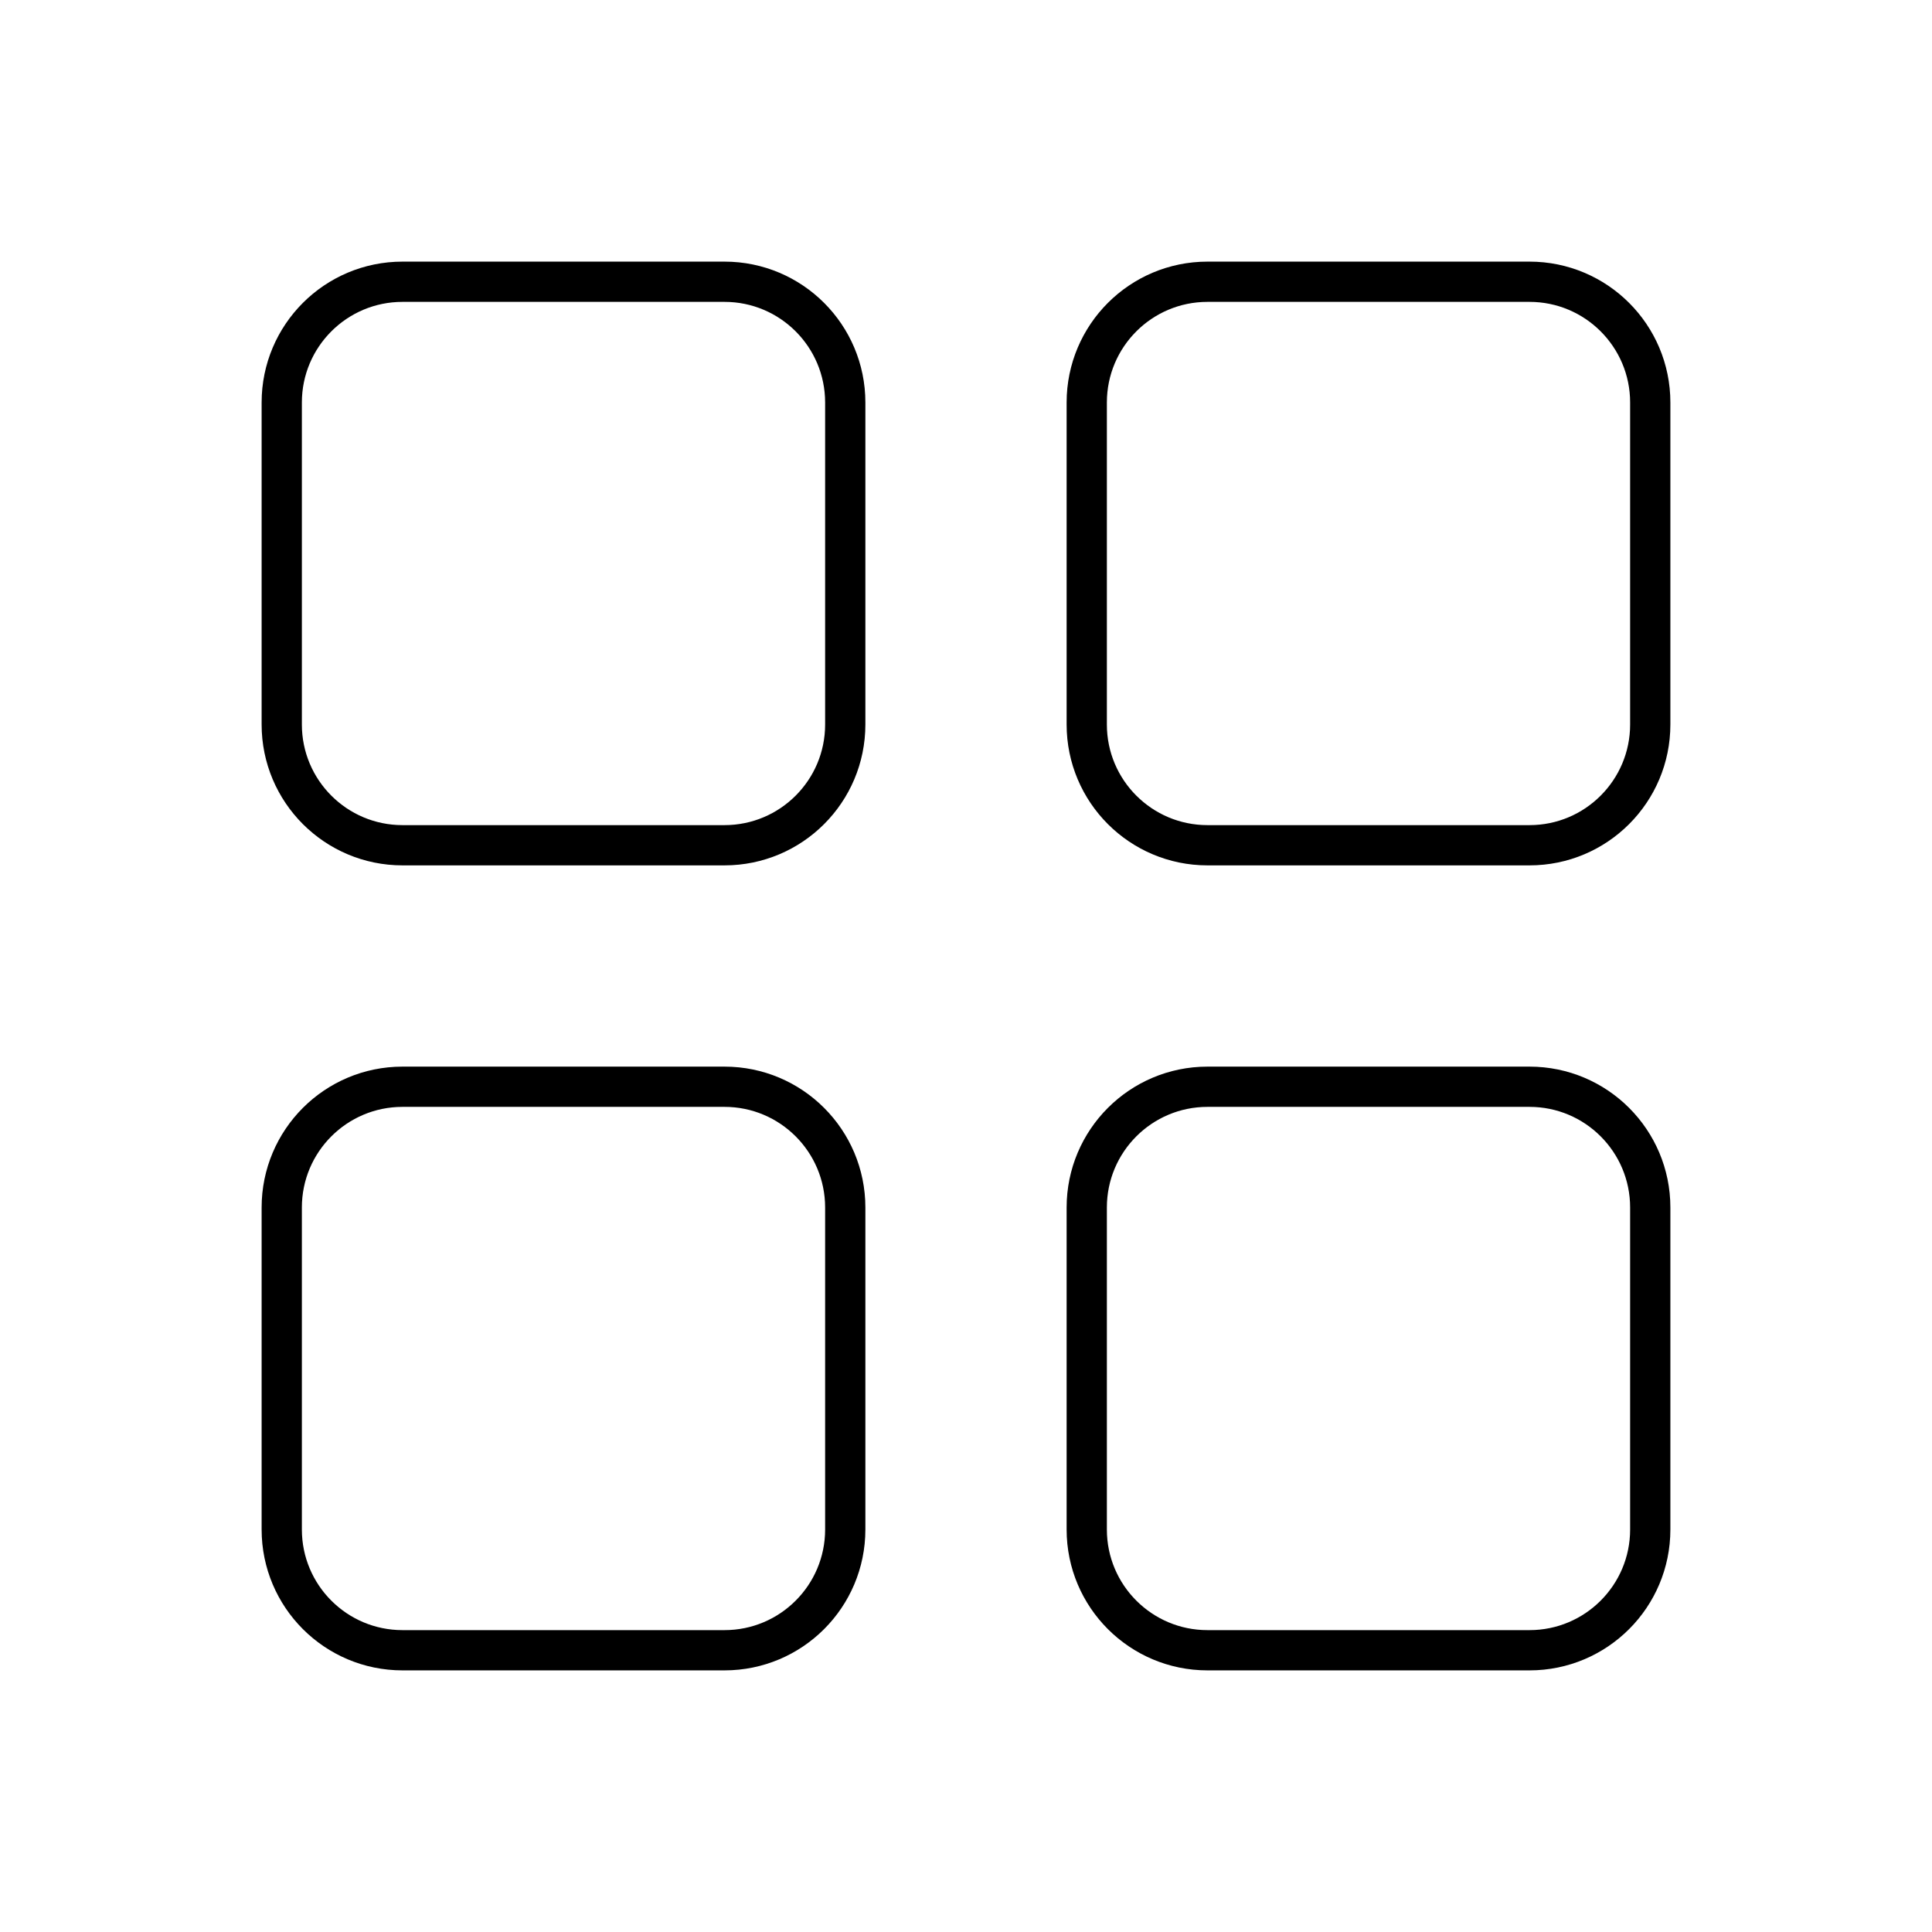
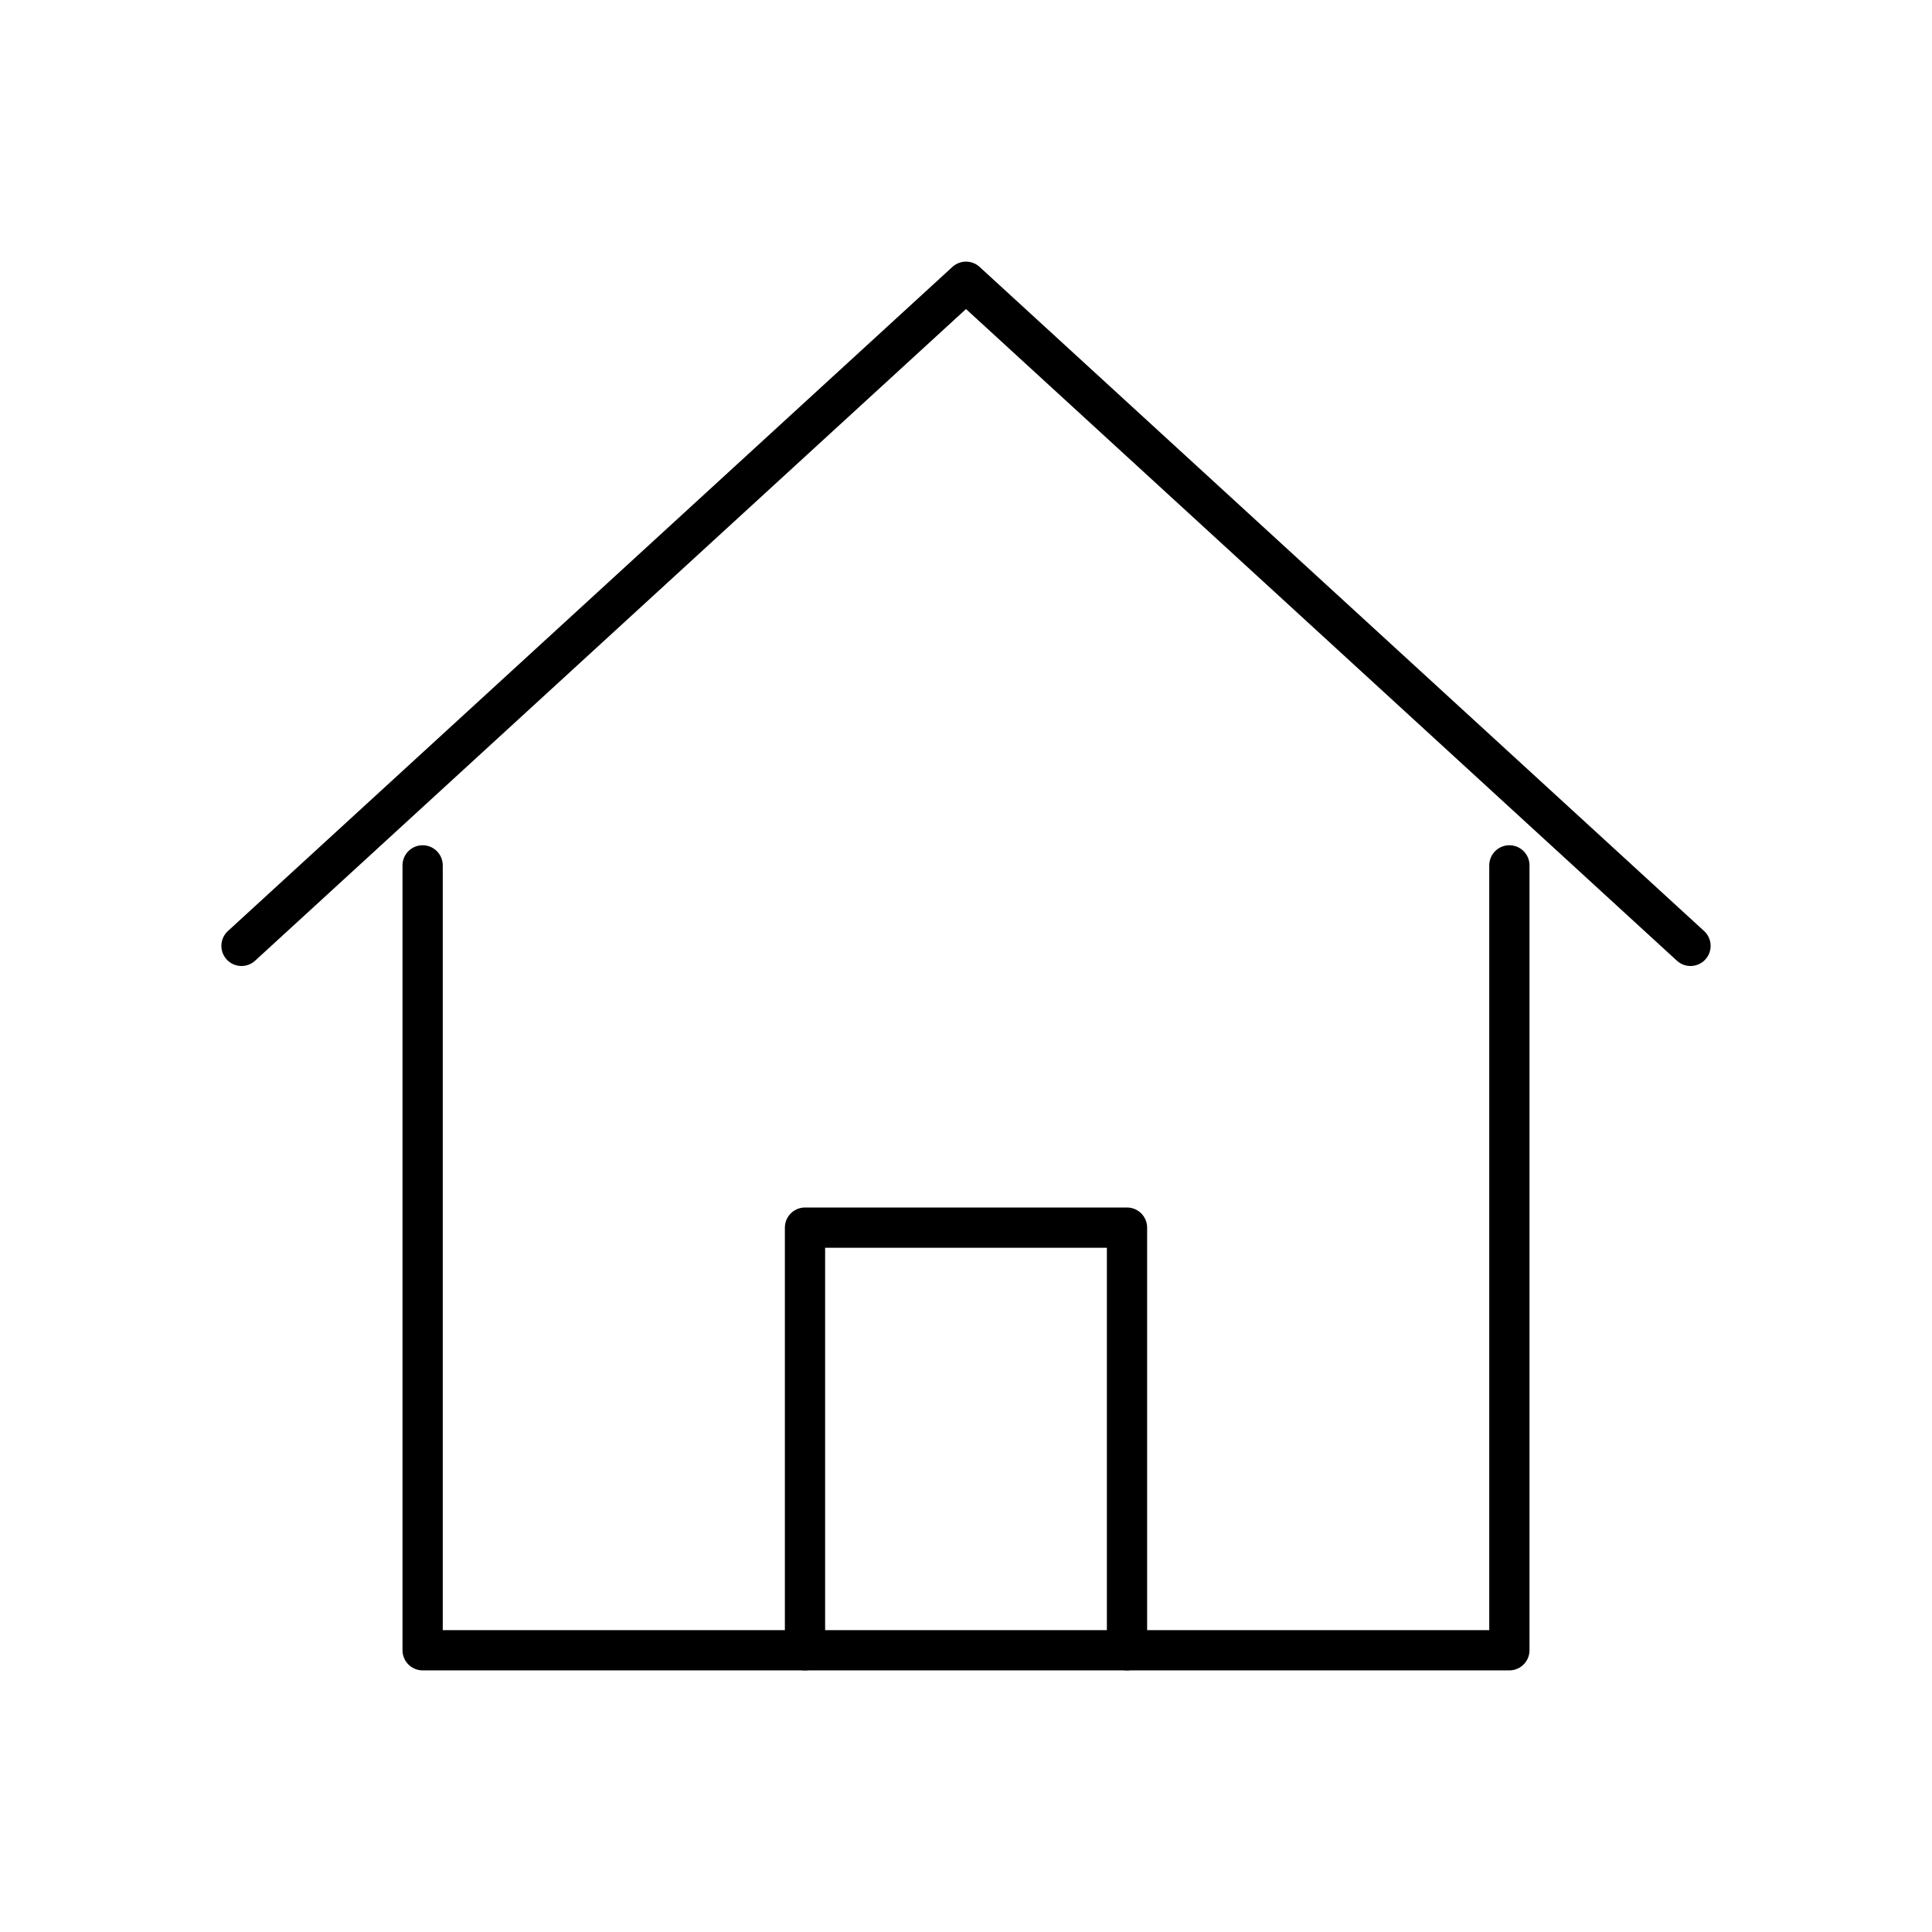
<svg xmlns="http://www.w3.org/2000/svg" viewBox="0 0 48 48">
  <defs>
    <style>.s{fill:none;stroke:#000;stroke-linecap:round;stroke-linejoin:round;}</style>
  </defs>
-   <rect class="s" x="7" y="7" width="14" height="14" rx="3" />
-   <rect class="s" x="27" y="7" width="14" height="14" rx="3" />
-   <rect class="s" x="7" y="27" width="14" height="14" rx="3" />
-   <rect class="s" x="27" y="27" width="14" height="14" rx="3" />
+   <path class="s" d="M6 23.5 L24 7 L42 23.5" />
+   <path class="s" d="M10.5 21.5 V41 H37.5 V21.5" />
+   <path class="s" d="M20 41 V30.5 H28 V41" />
</svg>
